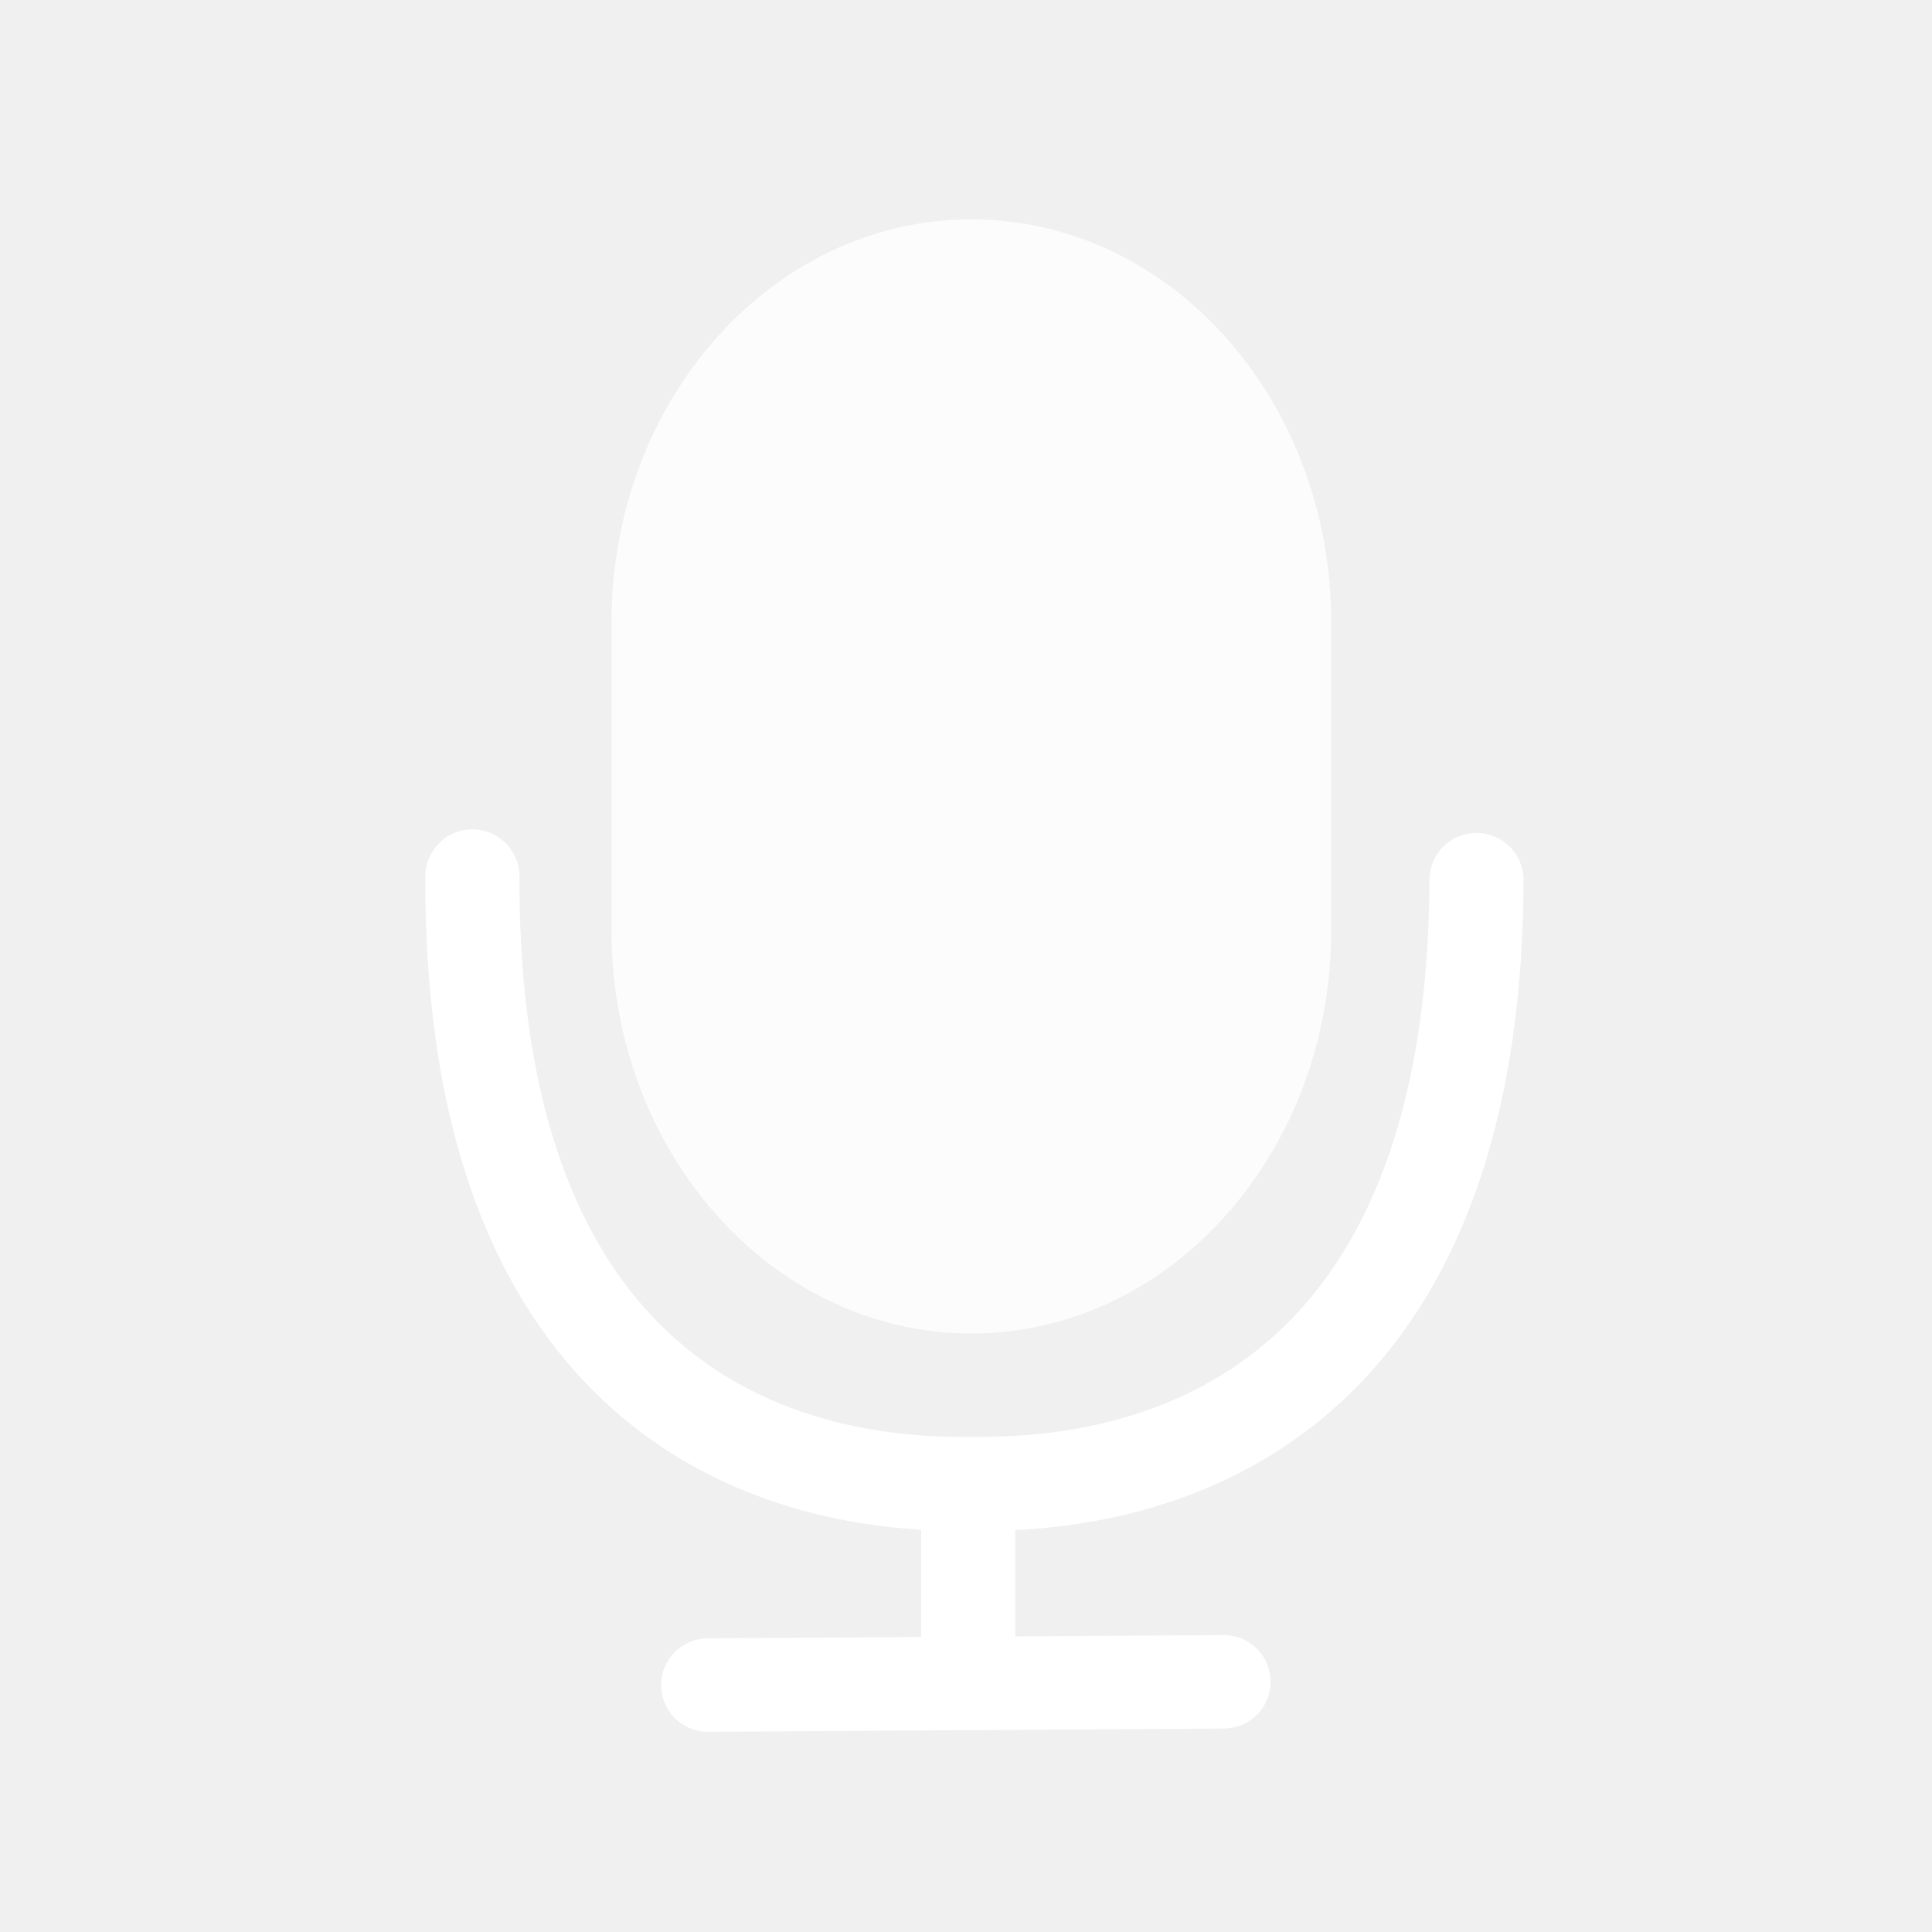
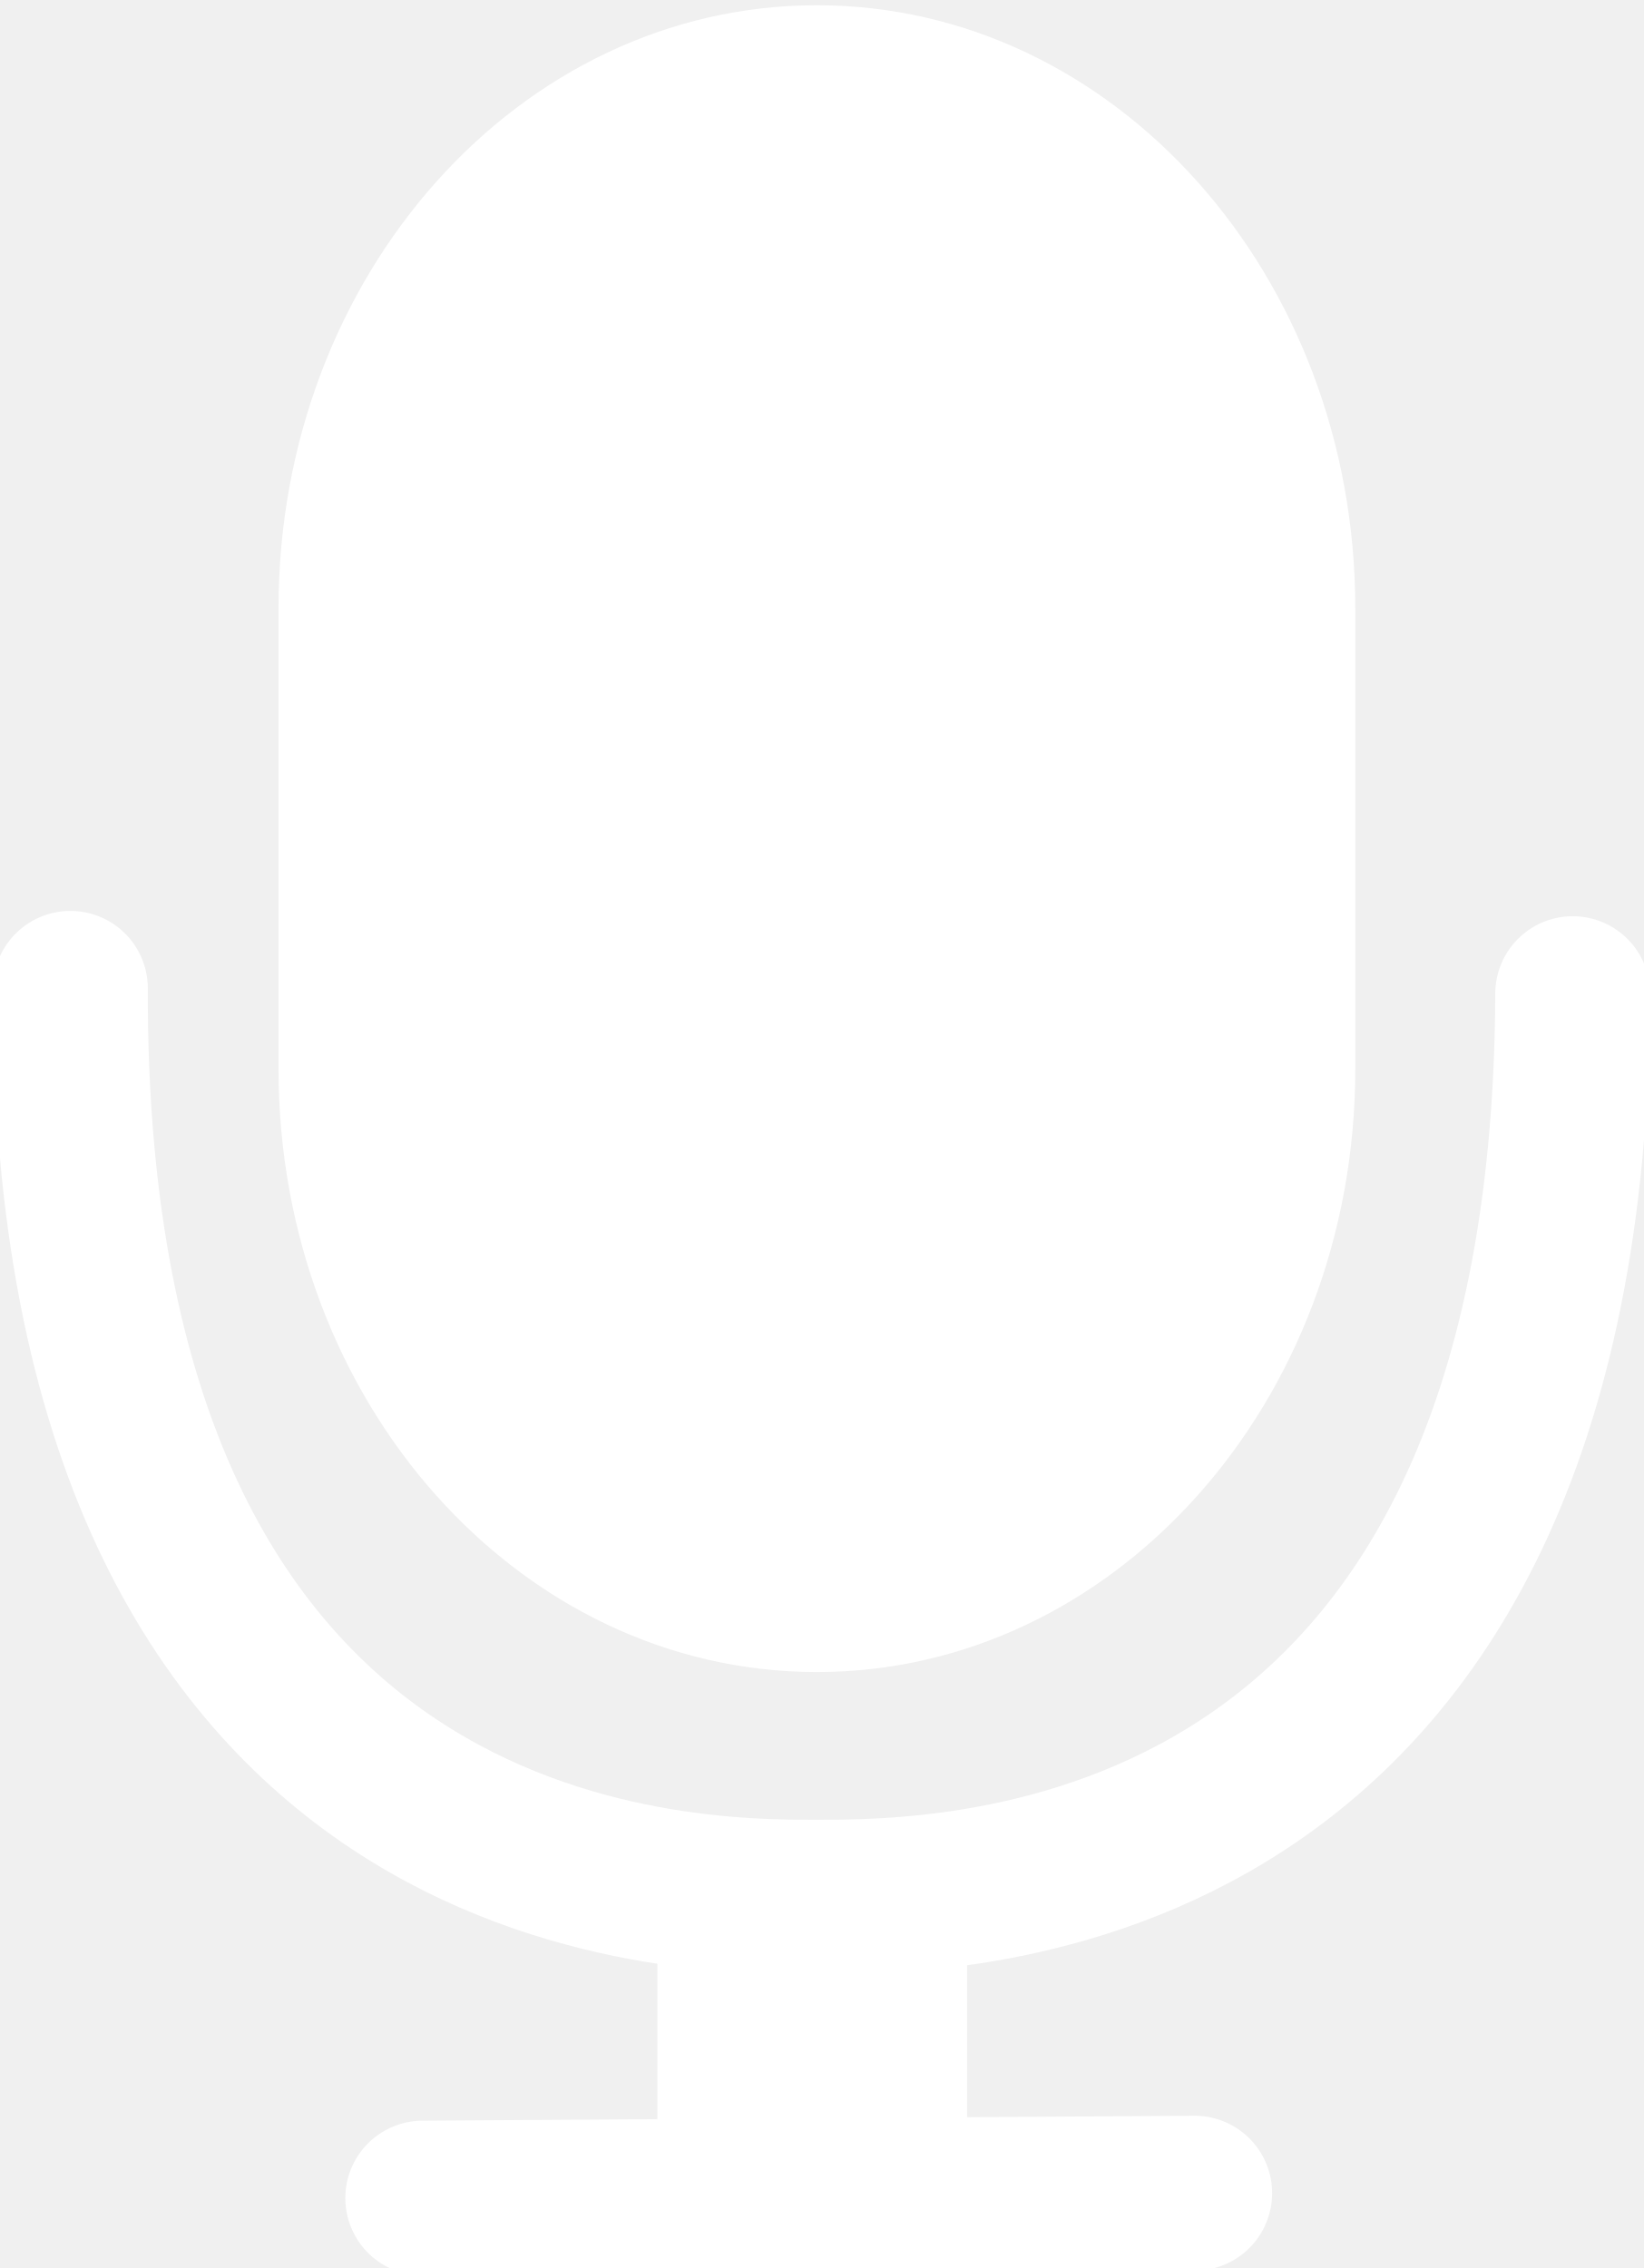
- <svg xmlns="http://www.w3.org/2000/svg" width="70" height="70" viewBox="0 0 70 70" id="svg4198" version="1.1">
+ <svg xmlns="http://www.w3.org/2000/svg" width="31.833" height="43.942" viewBox="0 0 31.833 43.942" id="svg4198" version="1.1">
  <defs id="defs4200" />
-   <g id="layer1" transform="translate(0,-982.3622)">
-     <path style="fill:none;fill-rule:evenodd;stroke:#ffffff;stroke-width:3.386;stroke-linecap:round;stroke-linejoin:miter;stroke-miterlimit:4;stroke-dasharray:none;stroke-opacity:1" d="m 25.648,1043.416 18.694,-0.119" id="path4750" />
-     <path style="fill:none;fill-rule:evenodd;stroke:#ffffff;stroke-width:3.41;stroke-linecap:round;stroke-linejoin:miter;stroke-miterlimit:4;stroke-dasharray:none;stroke-opacity:1" d="m 35.08,1043.316 0,-7.047 0,0" id="path4752" />
-     <path style="fill:none;fill-rule:evenodd;stroke:#ffffff;stroke-width:3.41;stroke-linecap:round;stroke-linejoin:miter;stroke-miterlimit:4;stroke-dasharray:none;stroke-opacity:1" d="m 17.116,1014.117 c -0.076,22.012 14.905,22.012 18.049,22.012 3.275,0 18.256,0 18.331,-21.883" id="path4754" />
-   </g>
-   <g id="layer2">
-     <rect transform="translate(0,-982.3622)" style="opacity:0.787;fill:#ffffff;fill-opacity:1;fill-rule:nonzero;stroke:none;stroke-width:0.255;stroke-linecap:butt;stroke-linejoin:round;stroke-miterlimit:4;stroke-dasharray:none;stroke-dashoffset:0;stroke-opacity:1" id="rect4756" width="26.076" height="40.367" x="22.156" y="990.309" ry="14.605" />
+   <g id="layer1" transform="translate(-19.39018,-995.6744)">
+     <path style="fill:none;fill-rule:evenodd;stroke:#ffffff;stroke-width:3;stroke-linecap:round;stroke-linejoin:miter;stroke-miterlimit:4;stroke-dasharray:none;stroke-opacity:1" d="m 27.58,1038.262 14.955,-0.095" id="path4750" />
+     <path style="fill:none;fill-rule:evenodd;stroke:#ffffff;stroke-width:6;stroke-linecap:butt;stroke-linejoin:miter;stroke-miterlimit:4;stroke-dasharray:none;stroke-opacity:1" d="m 35.126,1038.182 0,-5.638 0,0" id="path4752" />
+     <path style="fill:none;fill-rule:evenodd;stroke:#ffffff;stroke-width:3;stroke-linecap:round;stroke-linejoin:miter;stroke-miterlimit:4;stroke-dasharray:none;stroke-opacity:1" d="m 20.754,1014.823 c -0.061,17.609 11.924,17.609 14.439,17.609 2.62,0 14.604,0 14.665,-17.506" id="path4754" />
+     <rect style="opacity:1;fill:#ffffff;fill-opacity:1;fill-rule:nonzero;stroke:none;stroke-width:0.204;stroke-linecap:butt;stroke-linejoin:round;stroke-miterlimit:4;stroke-dasharray:none;stroke-dashoffset:0;stroke-opacity:1" id="rect4756" width="20.86" height="32.294" x="24.786" y="995.776" ry="11.684" />
  </g>
</svg>
